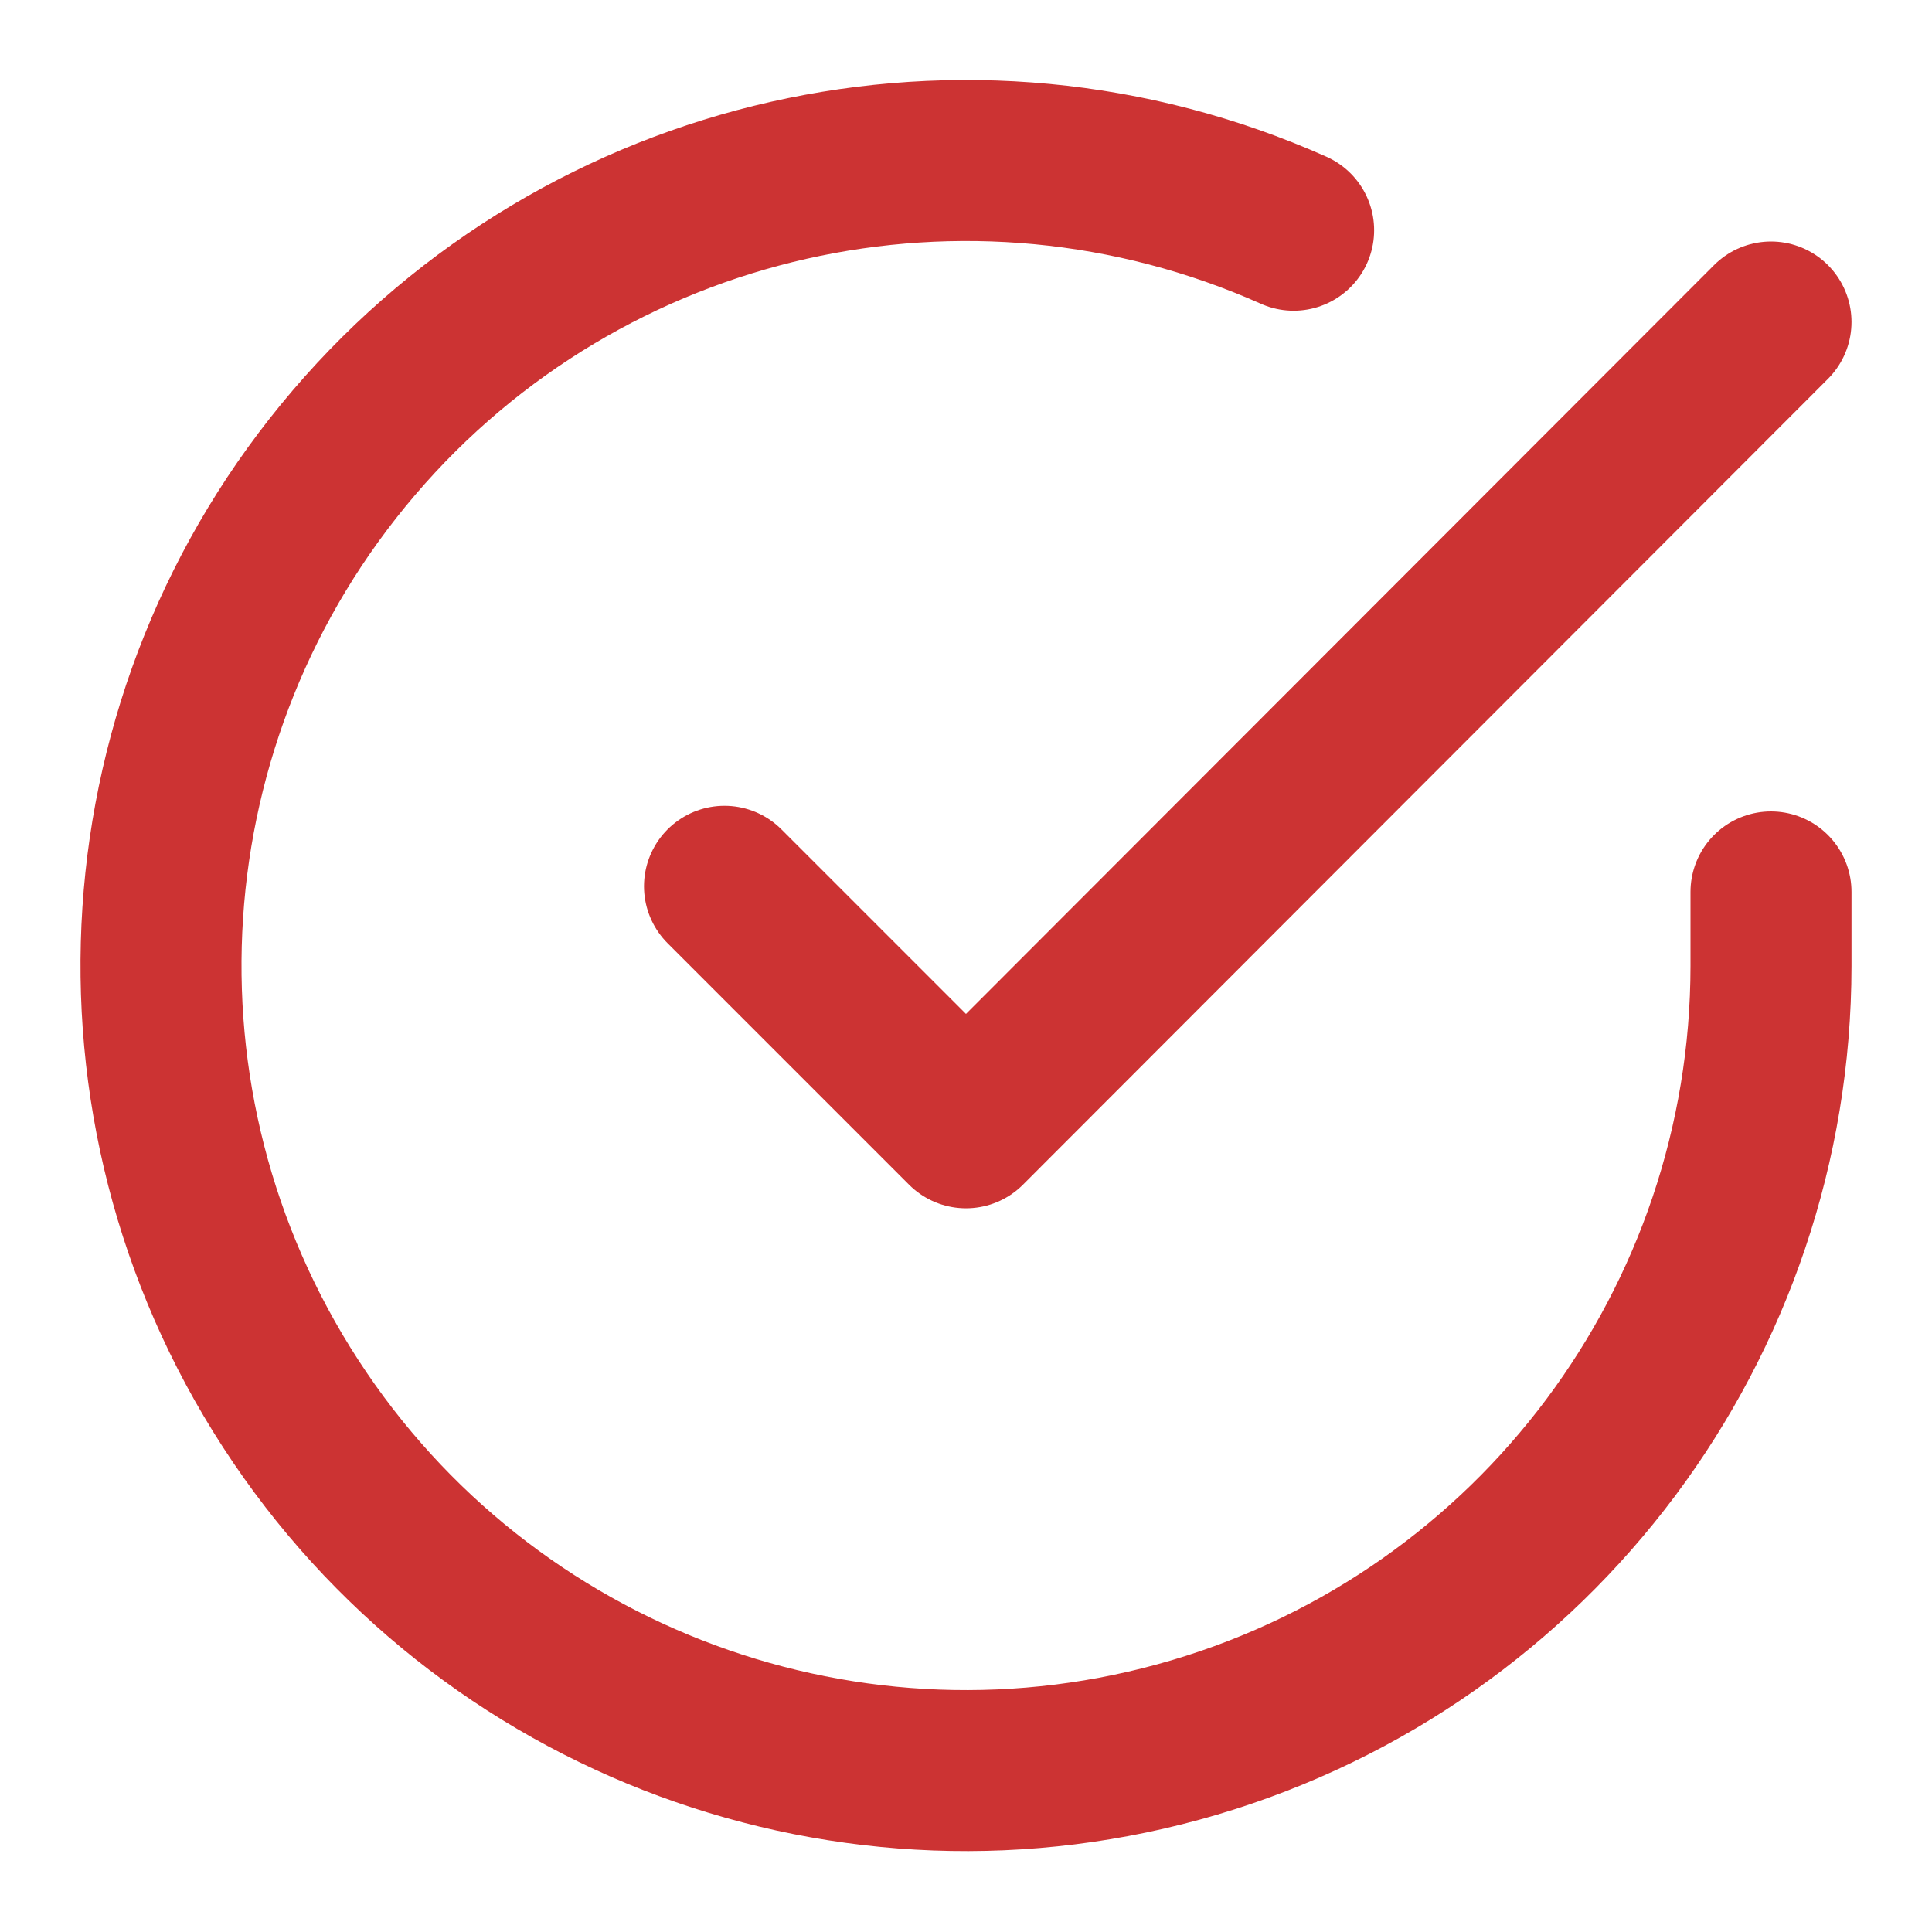
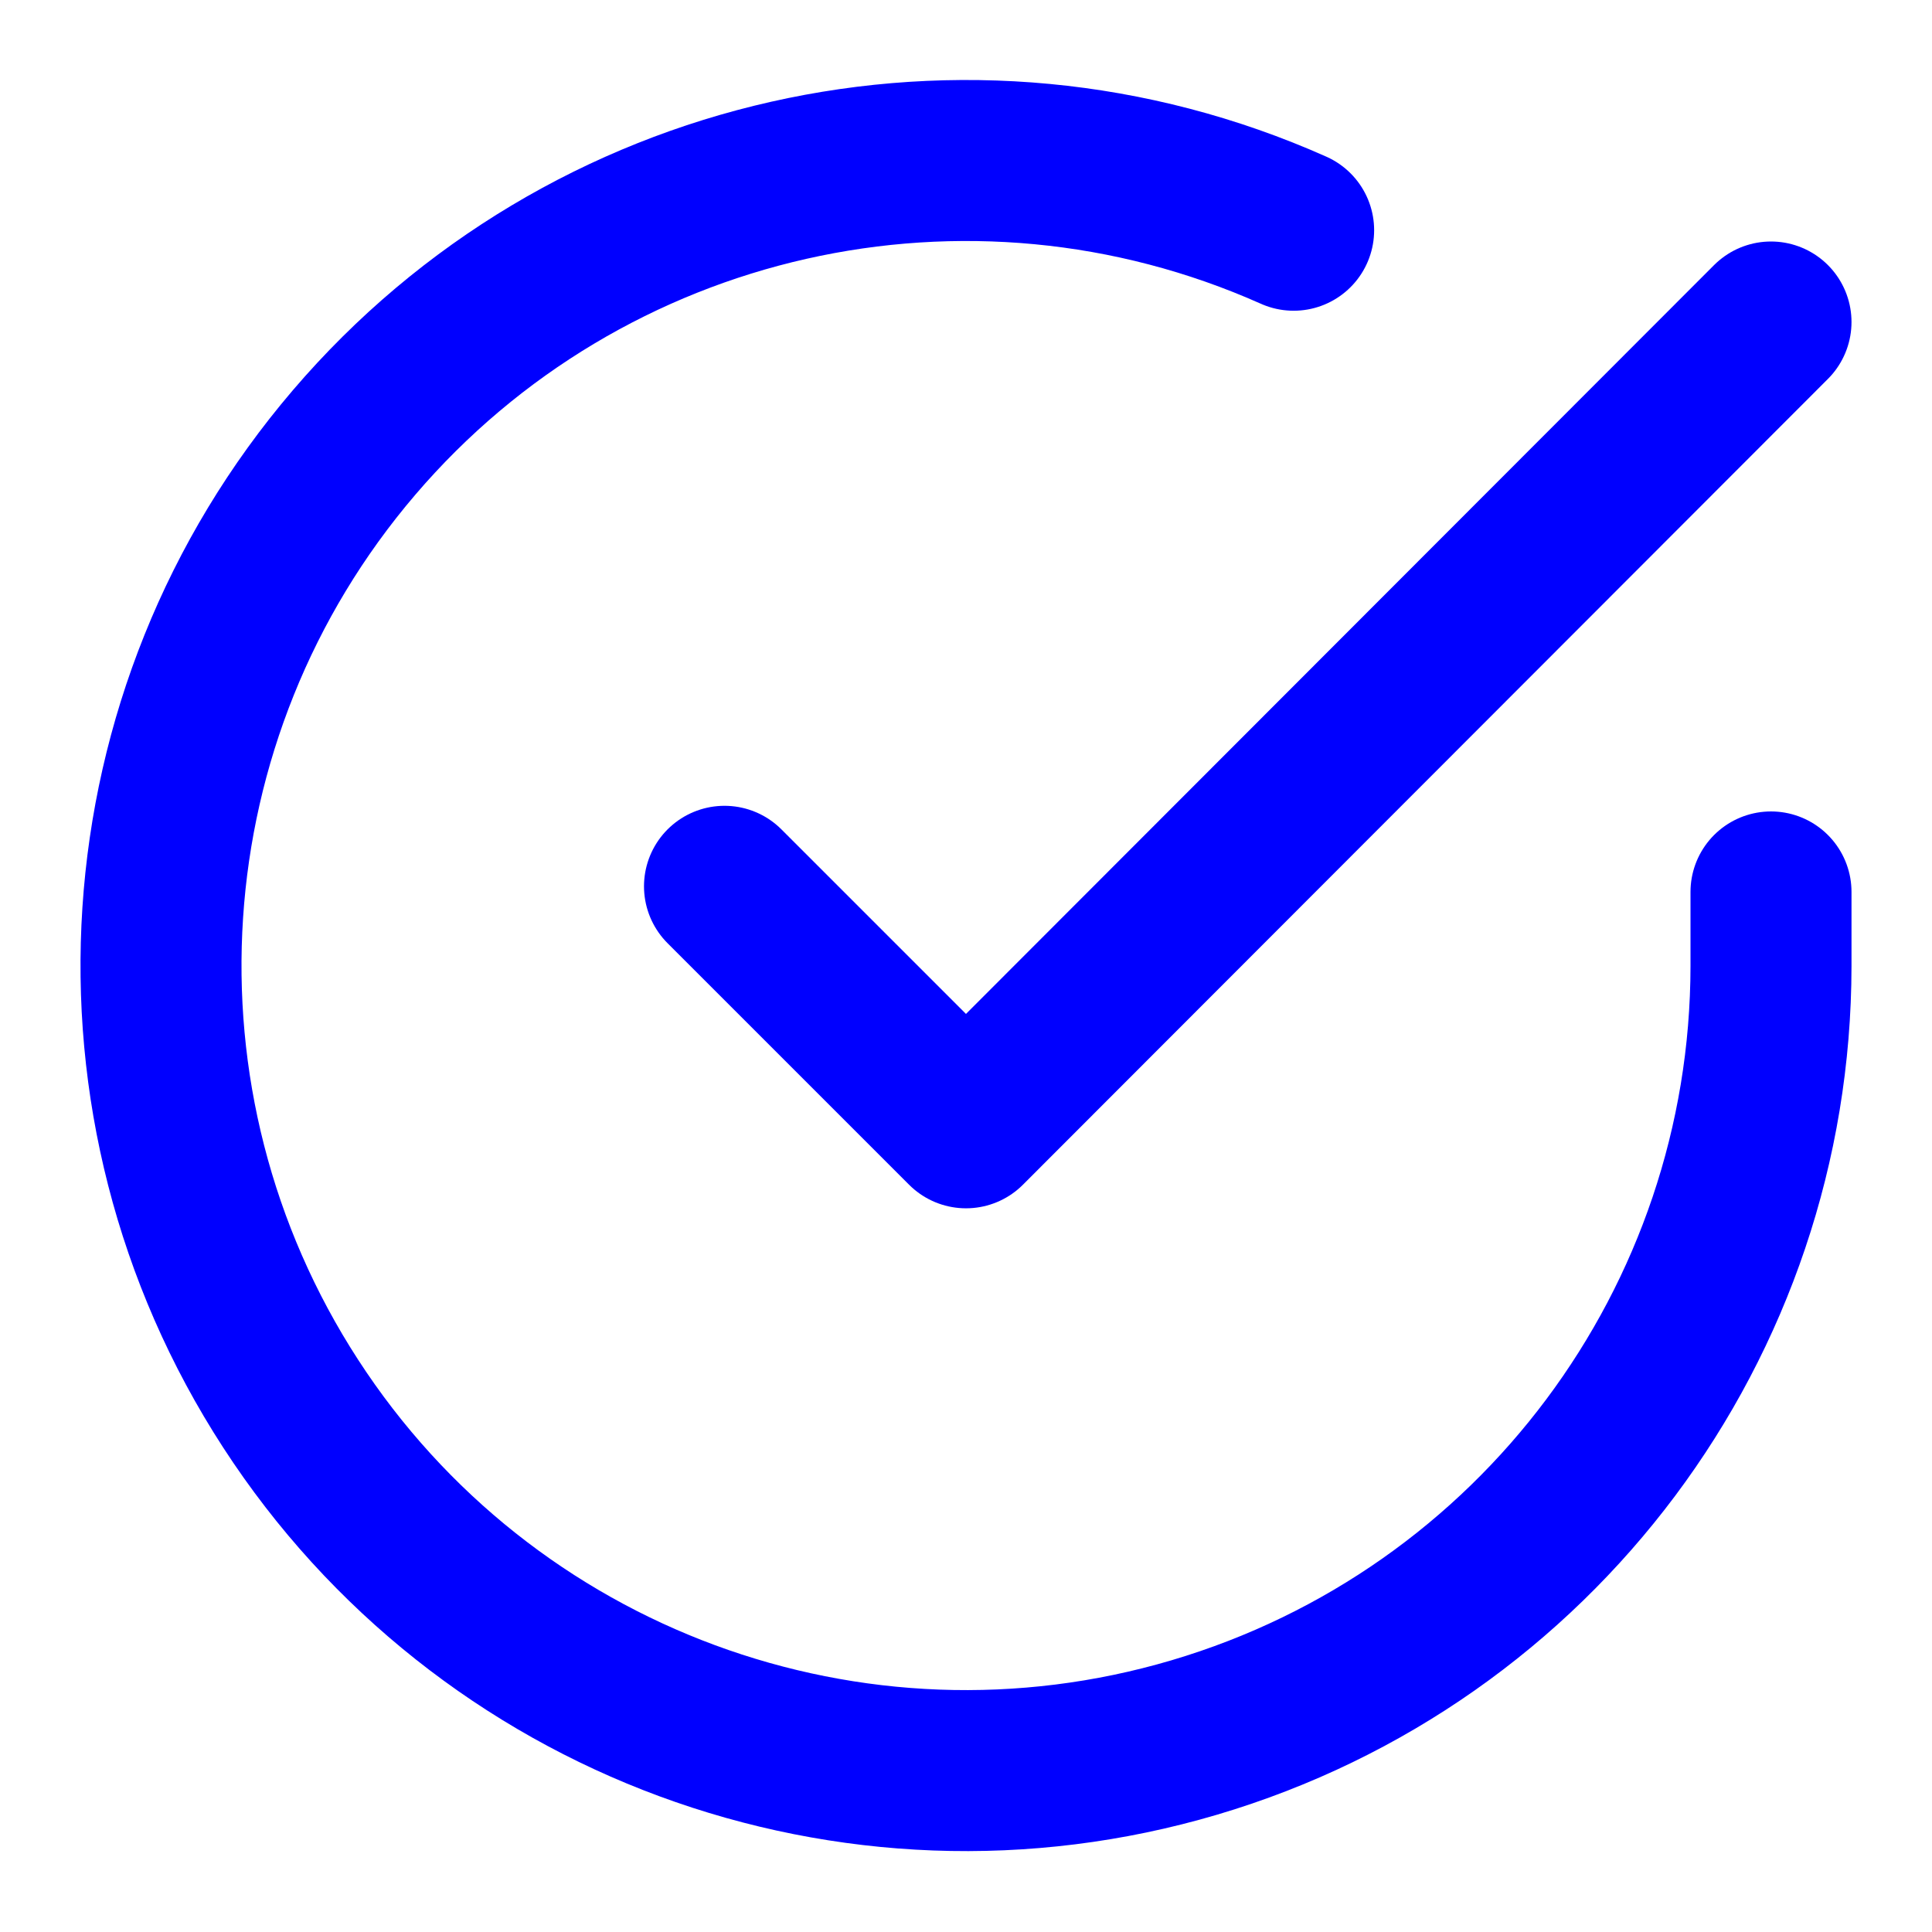
- <svg xmlns="http://www.w3.org/2000/svg" viewBox="0 0 24 24" fill="none" stroke="#cc3333" stroke-width="2" stroke-linecap="round" stroke-linejoin="round">
+ <svg xmlns="http://www.w3.org/2000/svg" viewBox="0 0 24 24" fill="none" stroke="blue" stroke-width="2" stroke-linecap="round" stroke-linejoin="round">
  <path d="M22 11.08V12a10 10 0 1 1-5.93-9.14" />
  <polyline points="22 4 12 14.01 9 11.01" />
</svg>
